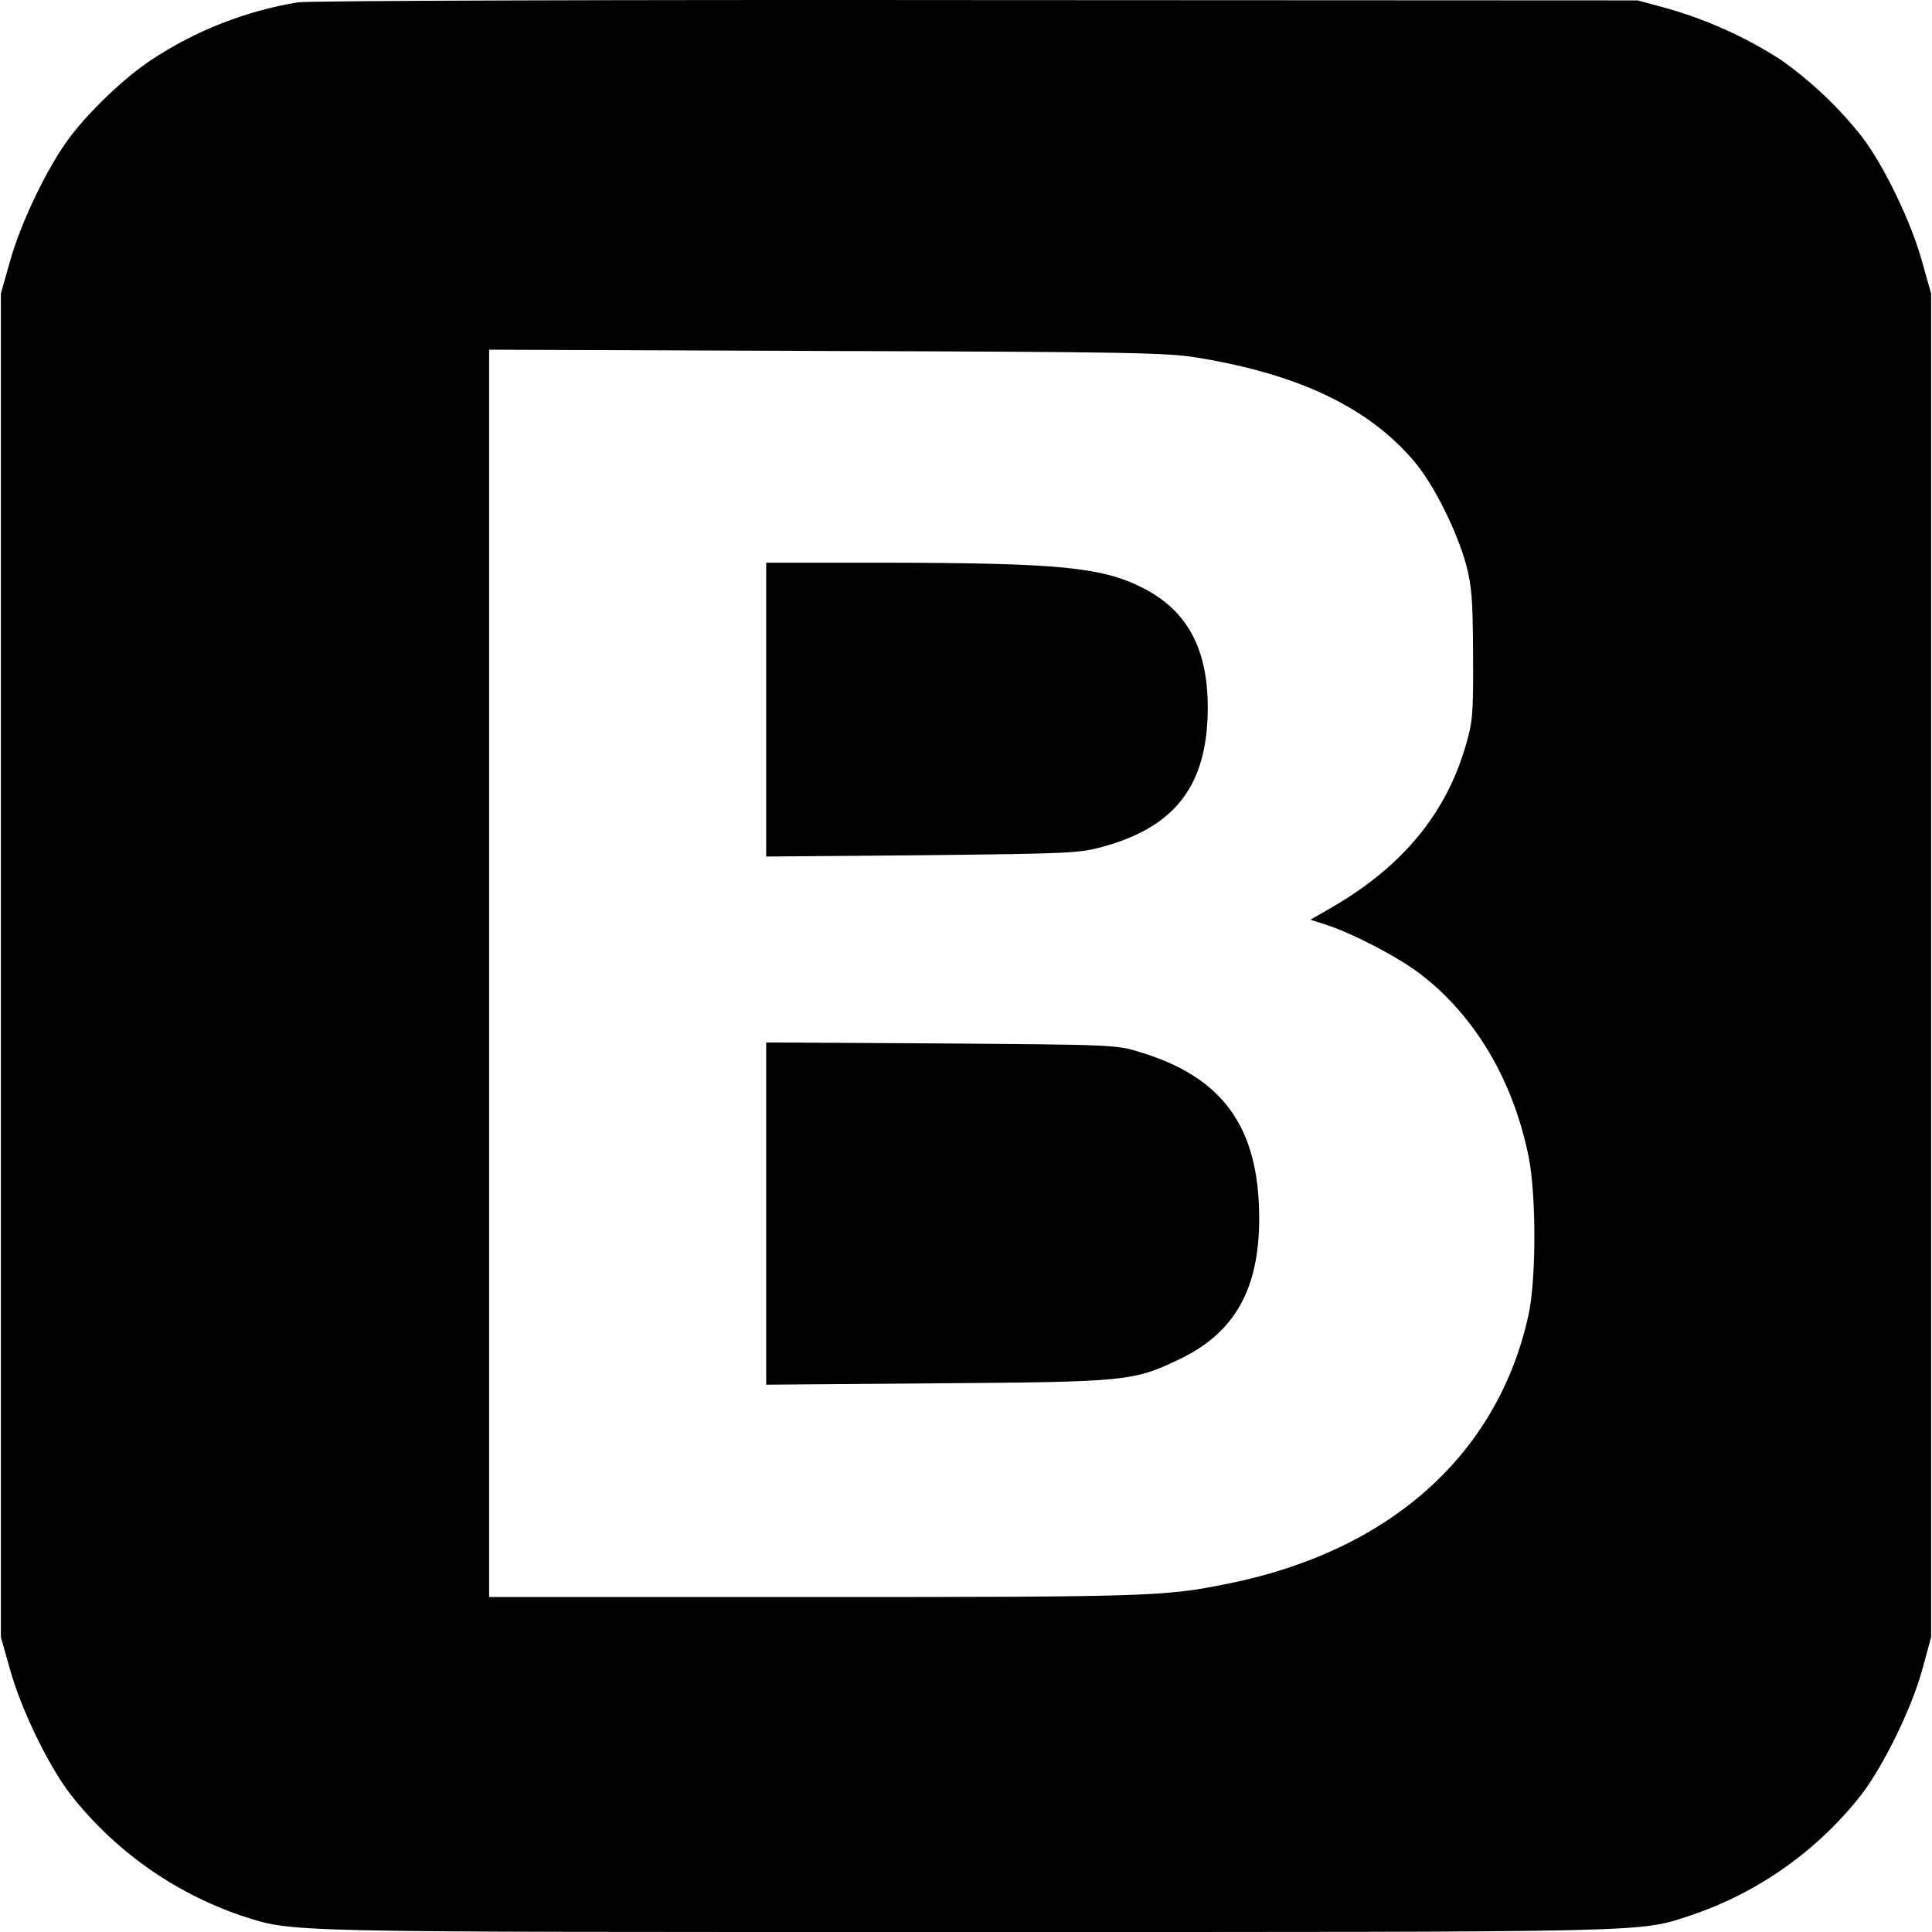
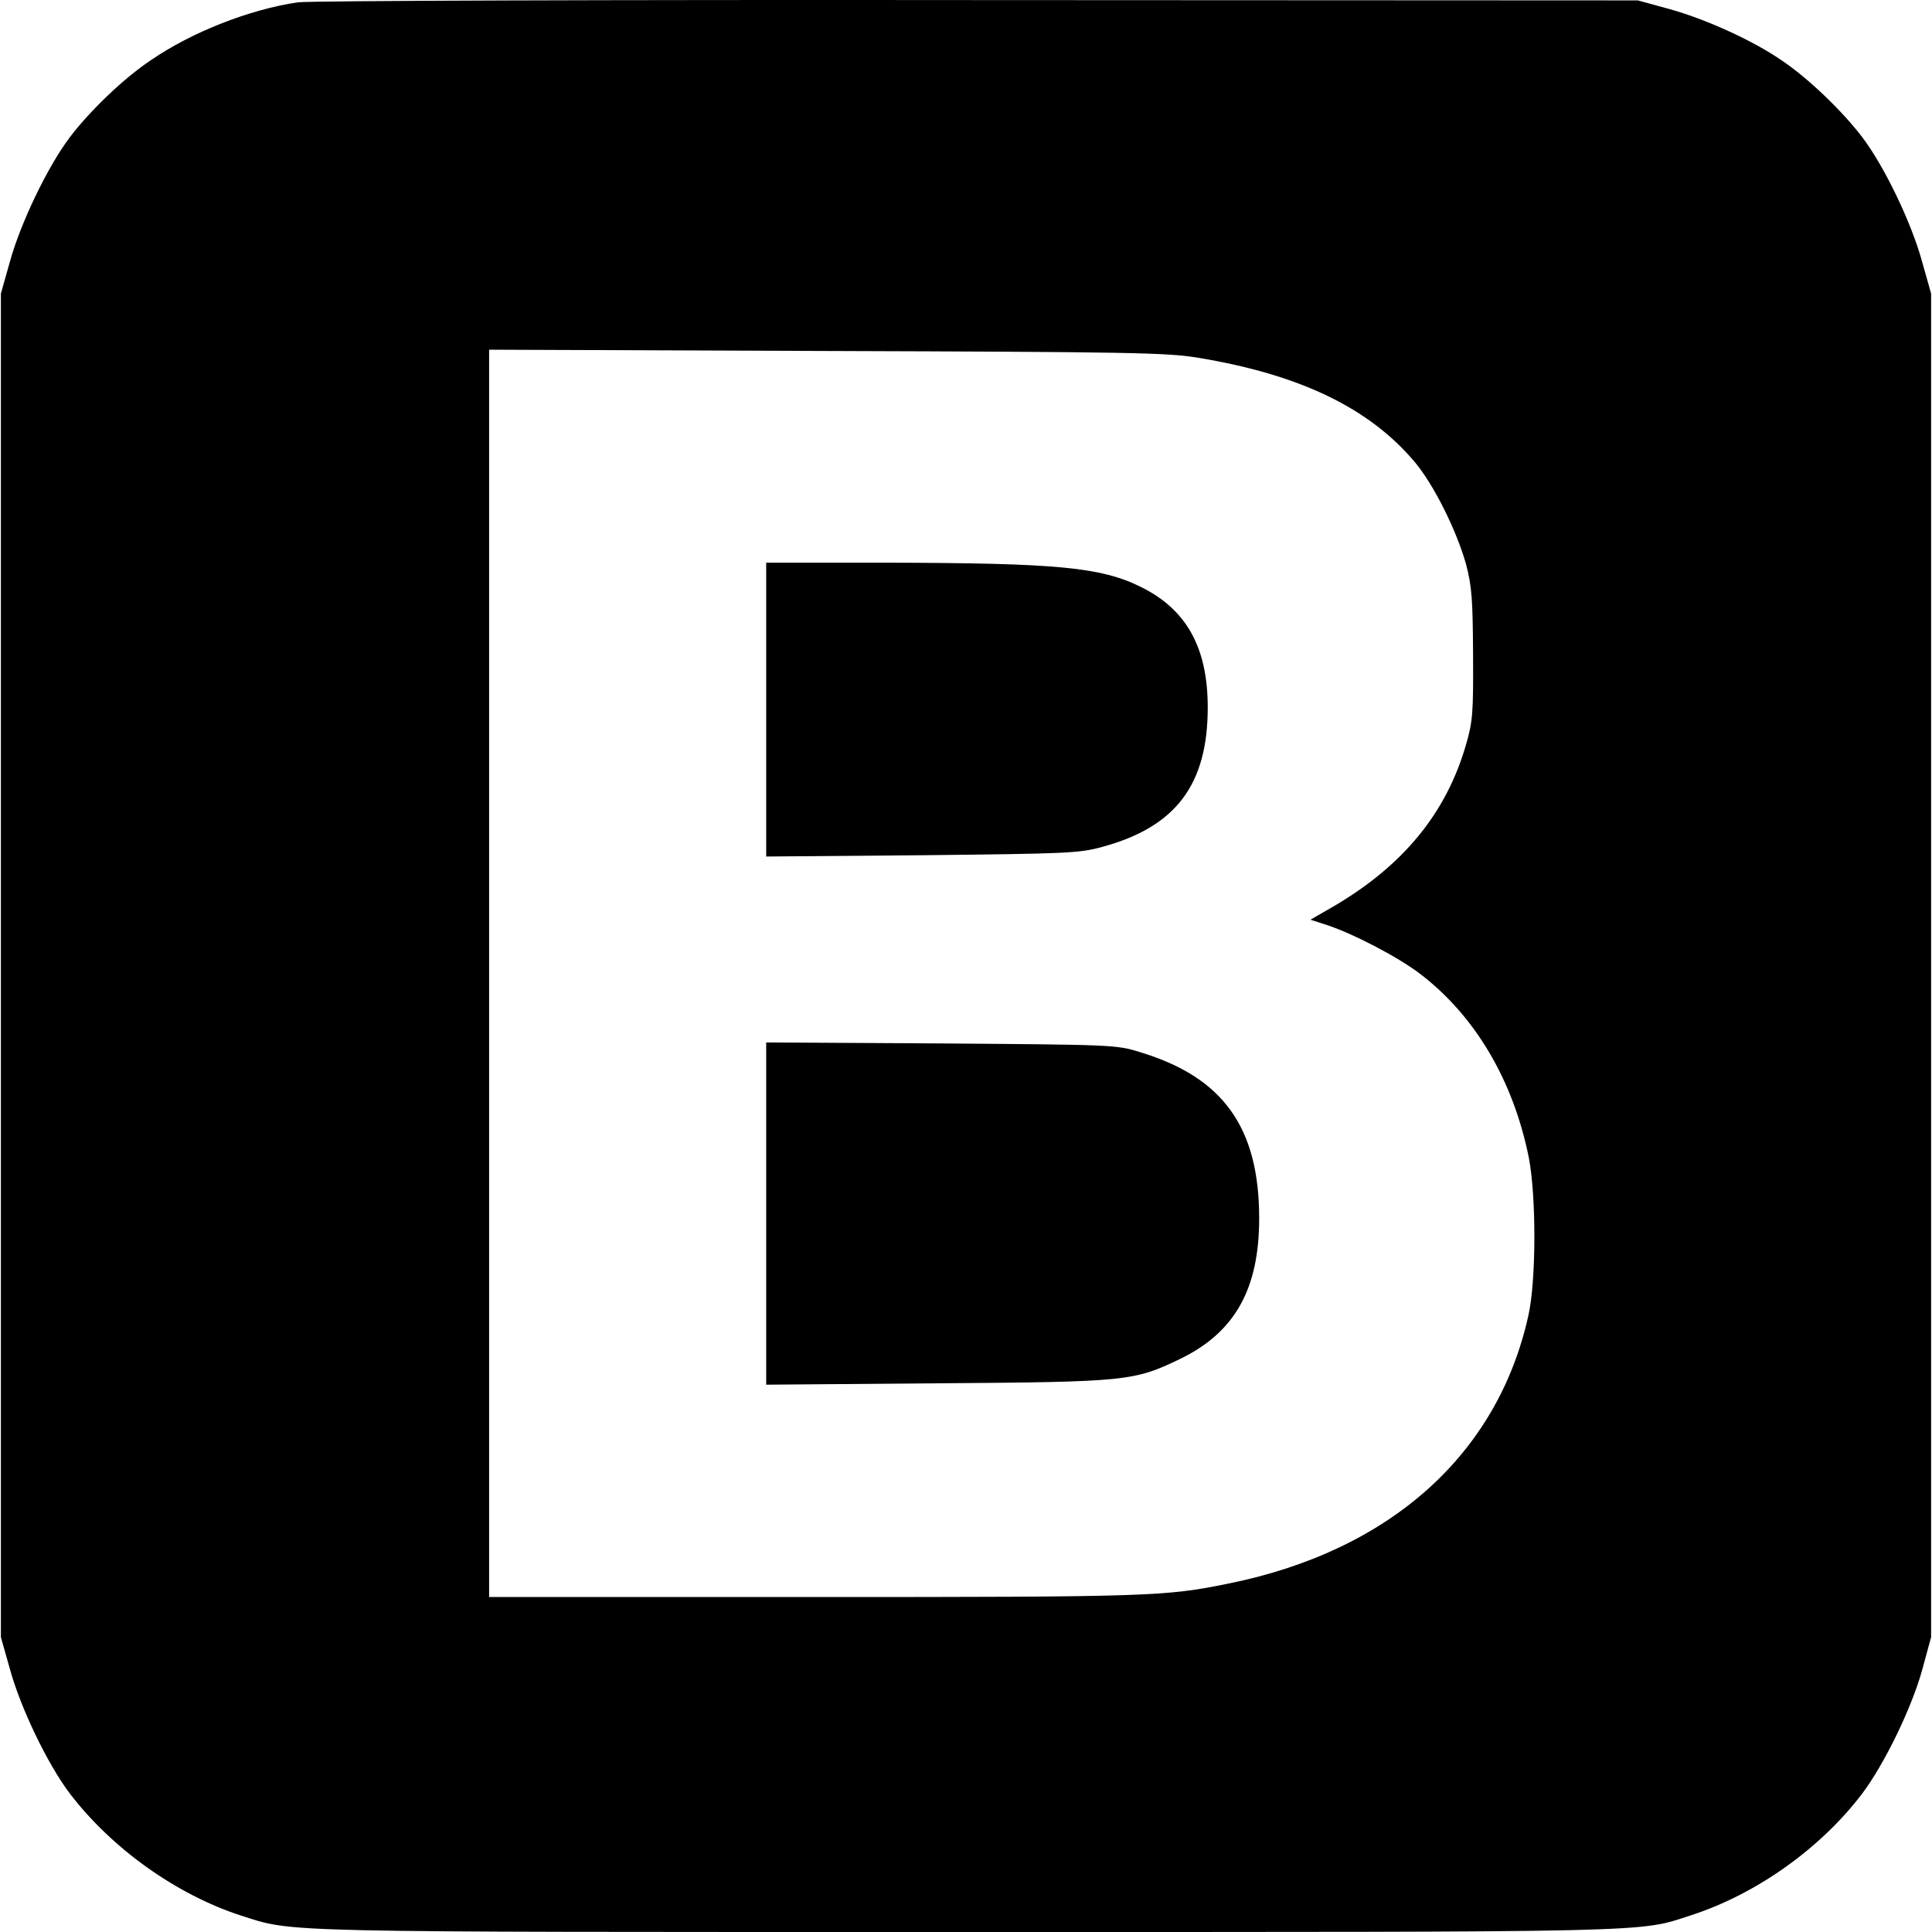
- <svg xmlns="http://www.w3.org/2000/svg" width="24" height="24" viewBox="0 0 24 24">
-   <path d="M3.699.029a4.69 4.69 0 0 0-1.822.717c-.333.22-.762.632-1.008.957-.275.363-.612 1.063-.745 1.544l-.113.4v16.69l.113.4c.132.481.469 1.182.745 1.545a4.577 4.577 0 0 0 2.125 1.514c.665.212.333.204 9.007.204 8.678 0 8.345.008 9.006-.208a4.53 4.53 0 0 0 2.125-1.51c.277-.368.618-1.069.748-1.545l.109-.4V3.647l-.113-.4c-.131-.479-.467-1.181-.744-1.545a4.851 4.851 0 0 0-1.007-.957A5.269 5.269 0 0 0 20.74.113l-.394-.108-8.205-.004C7.629-.004 3.827.009 3.699.029zm11.183 4.415c1.264.208 2.128.624 2.693 1.296.239.285.519.85.637 1.27.072.276.083.432.087 1.121.004.725-.004.832-.087 1.117-.244.849-.777 1.5-1.637 2.006l-.296.171.211.068c.323.108.865.389 1.141.597.689.521 1.168 1.329 1.361 2.293.092.48.092 1.509-.004 1.95-.379 1.733-1.721 2.937-3.739 3.341-.772.157-.972.165-5.12.165H6.076V4.344l4.195.016c3.755.012 4.234.02 4.611.084zm-5.364 4.37v1.826l1.934-.016c1.814-.02 1.951-.024 2.242-.104.913-.248 1.309-.772 1.309-1.733 0-.736-.26-1.213-.825-1.493-.5-.249-1.041-.3-3.166-.304H9.518v1.824zm0 6.26v2.127l2.113-.017c2.375-.017 2.454-.025 3.039-.308.672-.329.972-.866.972-1.742 0-1.128-.448-1.753-1.481-2.064-.291-.092-.347-.092-2.468-.108l-2.175-.012v2.126-.002z" />
+ <svg xmlns="http://www.w3.org/2000/svg" version="1.1" id="Layer_1" x="0px" y="0px" width="24px" height="24px" viewBox="0 0 24 24" enable-background="new 0 0 24 24" xml:space="preserve">
+   <path d="M3.699,0.029C3.102,0.117,2.385,0.397,1.877,0.746c-0.333,0.22-0.762,0.632-1.008,0.957  C0.594,2.066,0.257,2.766,0.124,3.247l-0.113,0.4v16.69l0.113,0.4c0.132,0.481,0.469,1.182,0.745,1.545  c0.521,0.681,1.321,1.253,2.125,1.514C3.659,24.008,3.327,24,12.001,24c8.678,0,8.345,0.008,9.006-0.208  c0.808-0.261,1.608-0.829,2.125-1.51c0.277-0.368,0.618-1.069,0.748-1.545l0.109-0.4V3.647l-0.113-0.4  c-0.131-0.479-0.467-1.181-0.744-1.545c-0.248-0.325-0.676-0.737-1.007-0.957c-0.356-0.244-0.937-0.508-1.385-0.632l-0.394-0.108  l-8.205-0.004C7.629-0.004,3.827,0.009,3.699,0.029L3.699,0.029z M14.882,4.444c1.264,0.208,2.128,0.624,2.693,1.296  c0.239,0.285,0.519,0.85,0.637,1.27c0.072,0.276,0.083,0.432,0.087,1.121c0.004,0.725-0.004,0.832-0.087,1.117  c-0.244,0.849-0.777,1.5-1.637,2.006l-0.296,0.171l0.211,0.068c0.323,0.108,0.865,0.389,1.141,0.597  c0.689,0.521,1.168,1.329,1.361,2.293c0.092,0.48,0.092,1.509-0.004,1.95c-0.379,1.733-1.721,2.937-3.739,3.341  c-0.772,0.157-0.972,0.165-5.12,0.165H6.076V4.344l4.195,0.016C14.026,4.372,14.505,4.38,14.882,4.444L14.882,4.444z M9.518,8.814  v1.826l1.934-0.016c1.814-0.02,1.951-0.024,2.242-0.104c0.913-0.248,1.309-0.772,1.309-1.733c0-0.736-0.26-1.213-0.825-1.493  c-0.5-0.249-1.041-0.3-3.166-0.304H9.518V8.814z M9.518,15.074v2.127l2.113-0.017c2.375-0.017,2.454-0.025,3.039-0.308  c0.672-0.329,0.972-0.866,0.972-1.742c0-1.128-0.448-1.753-1.481-2.064c-0.291-0.092-0.347-0.092-2.468-0.108L9.518,12.95v2.126  V15.074z" />
</svg>
